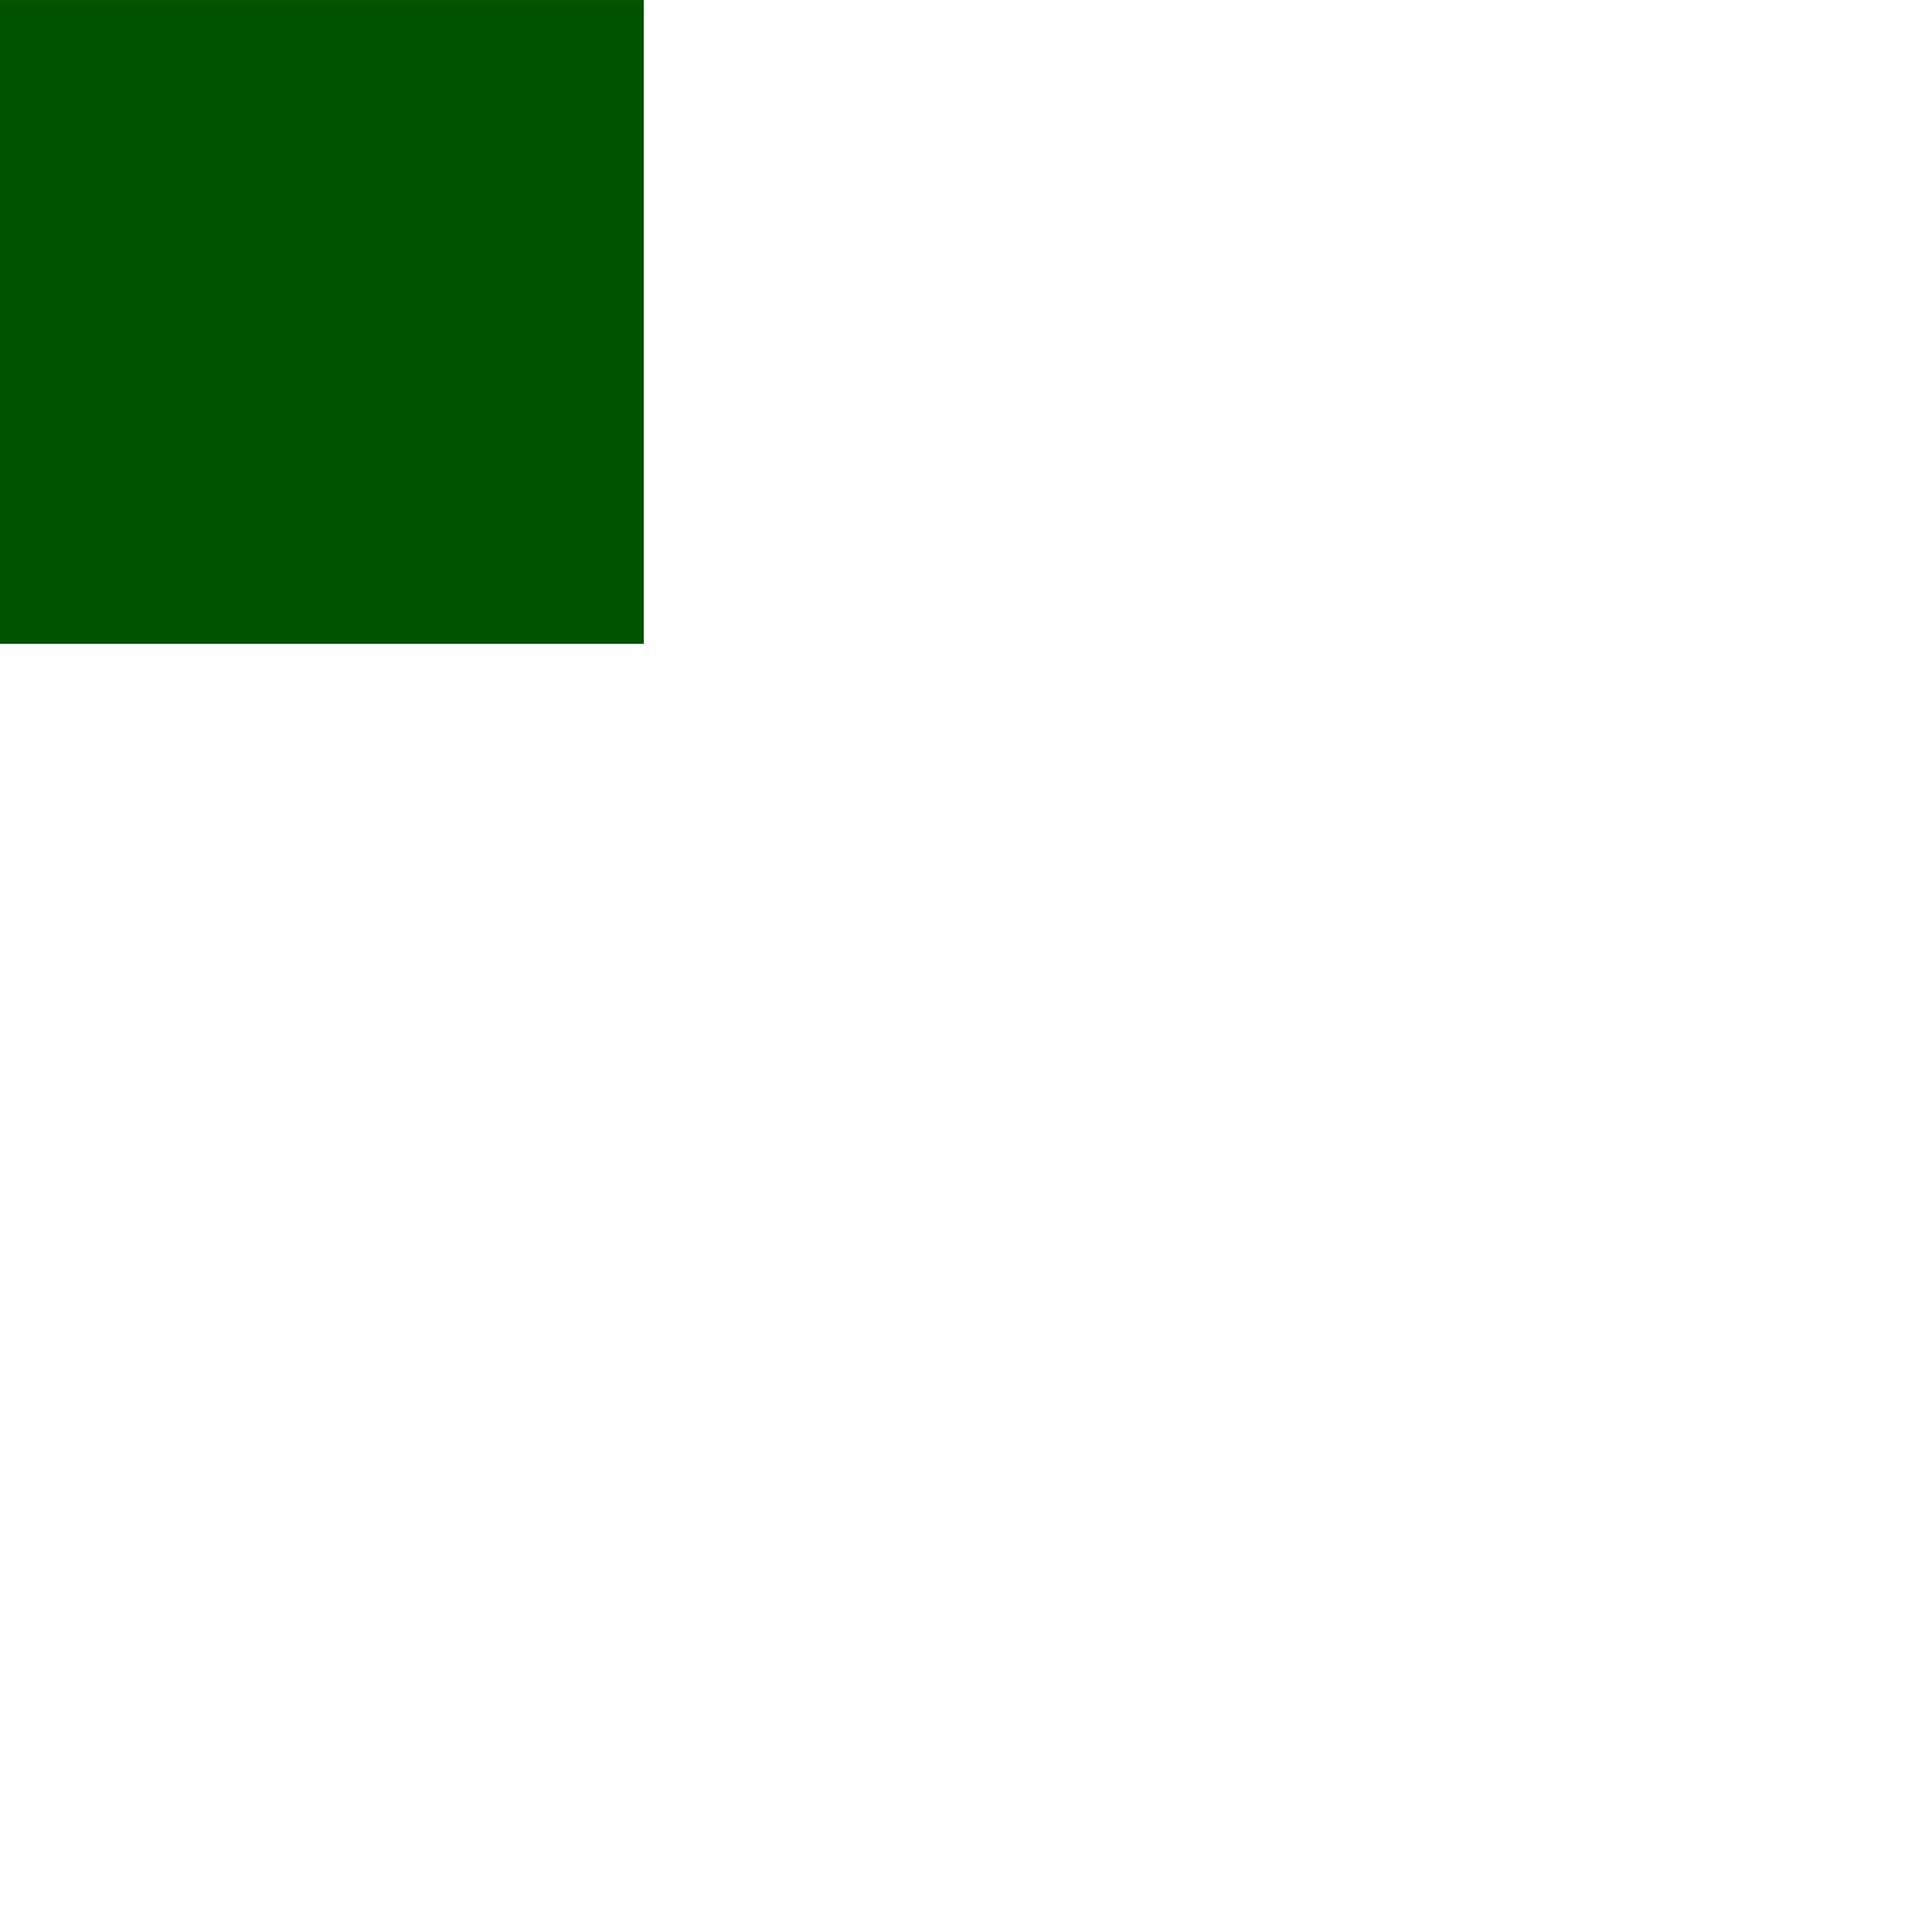
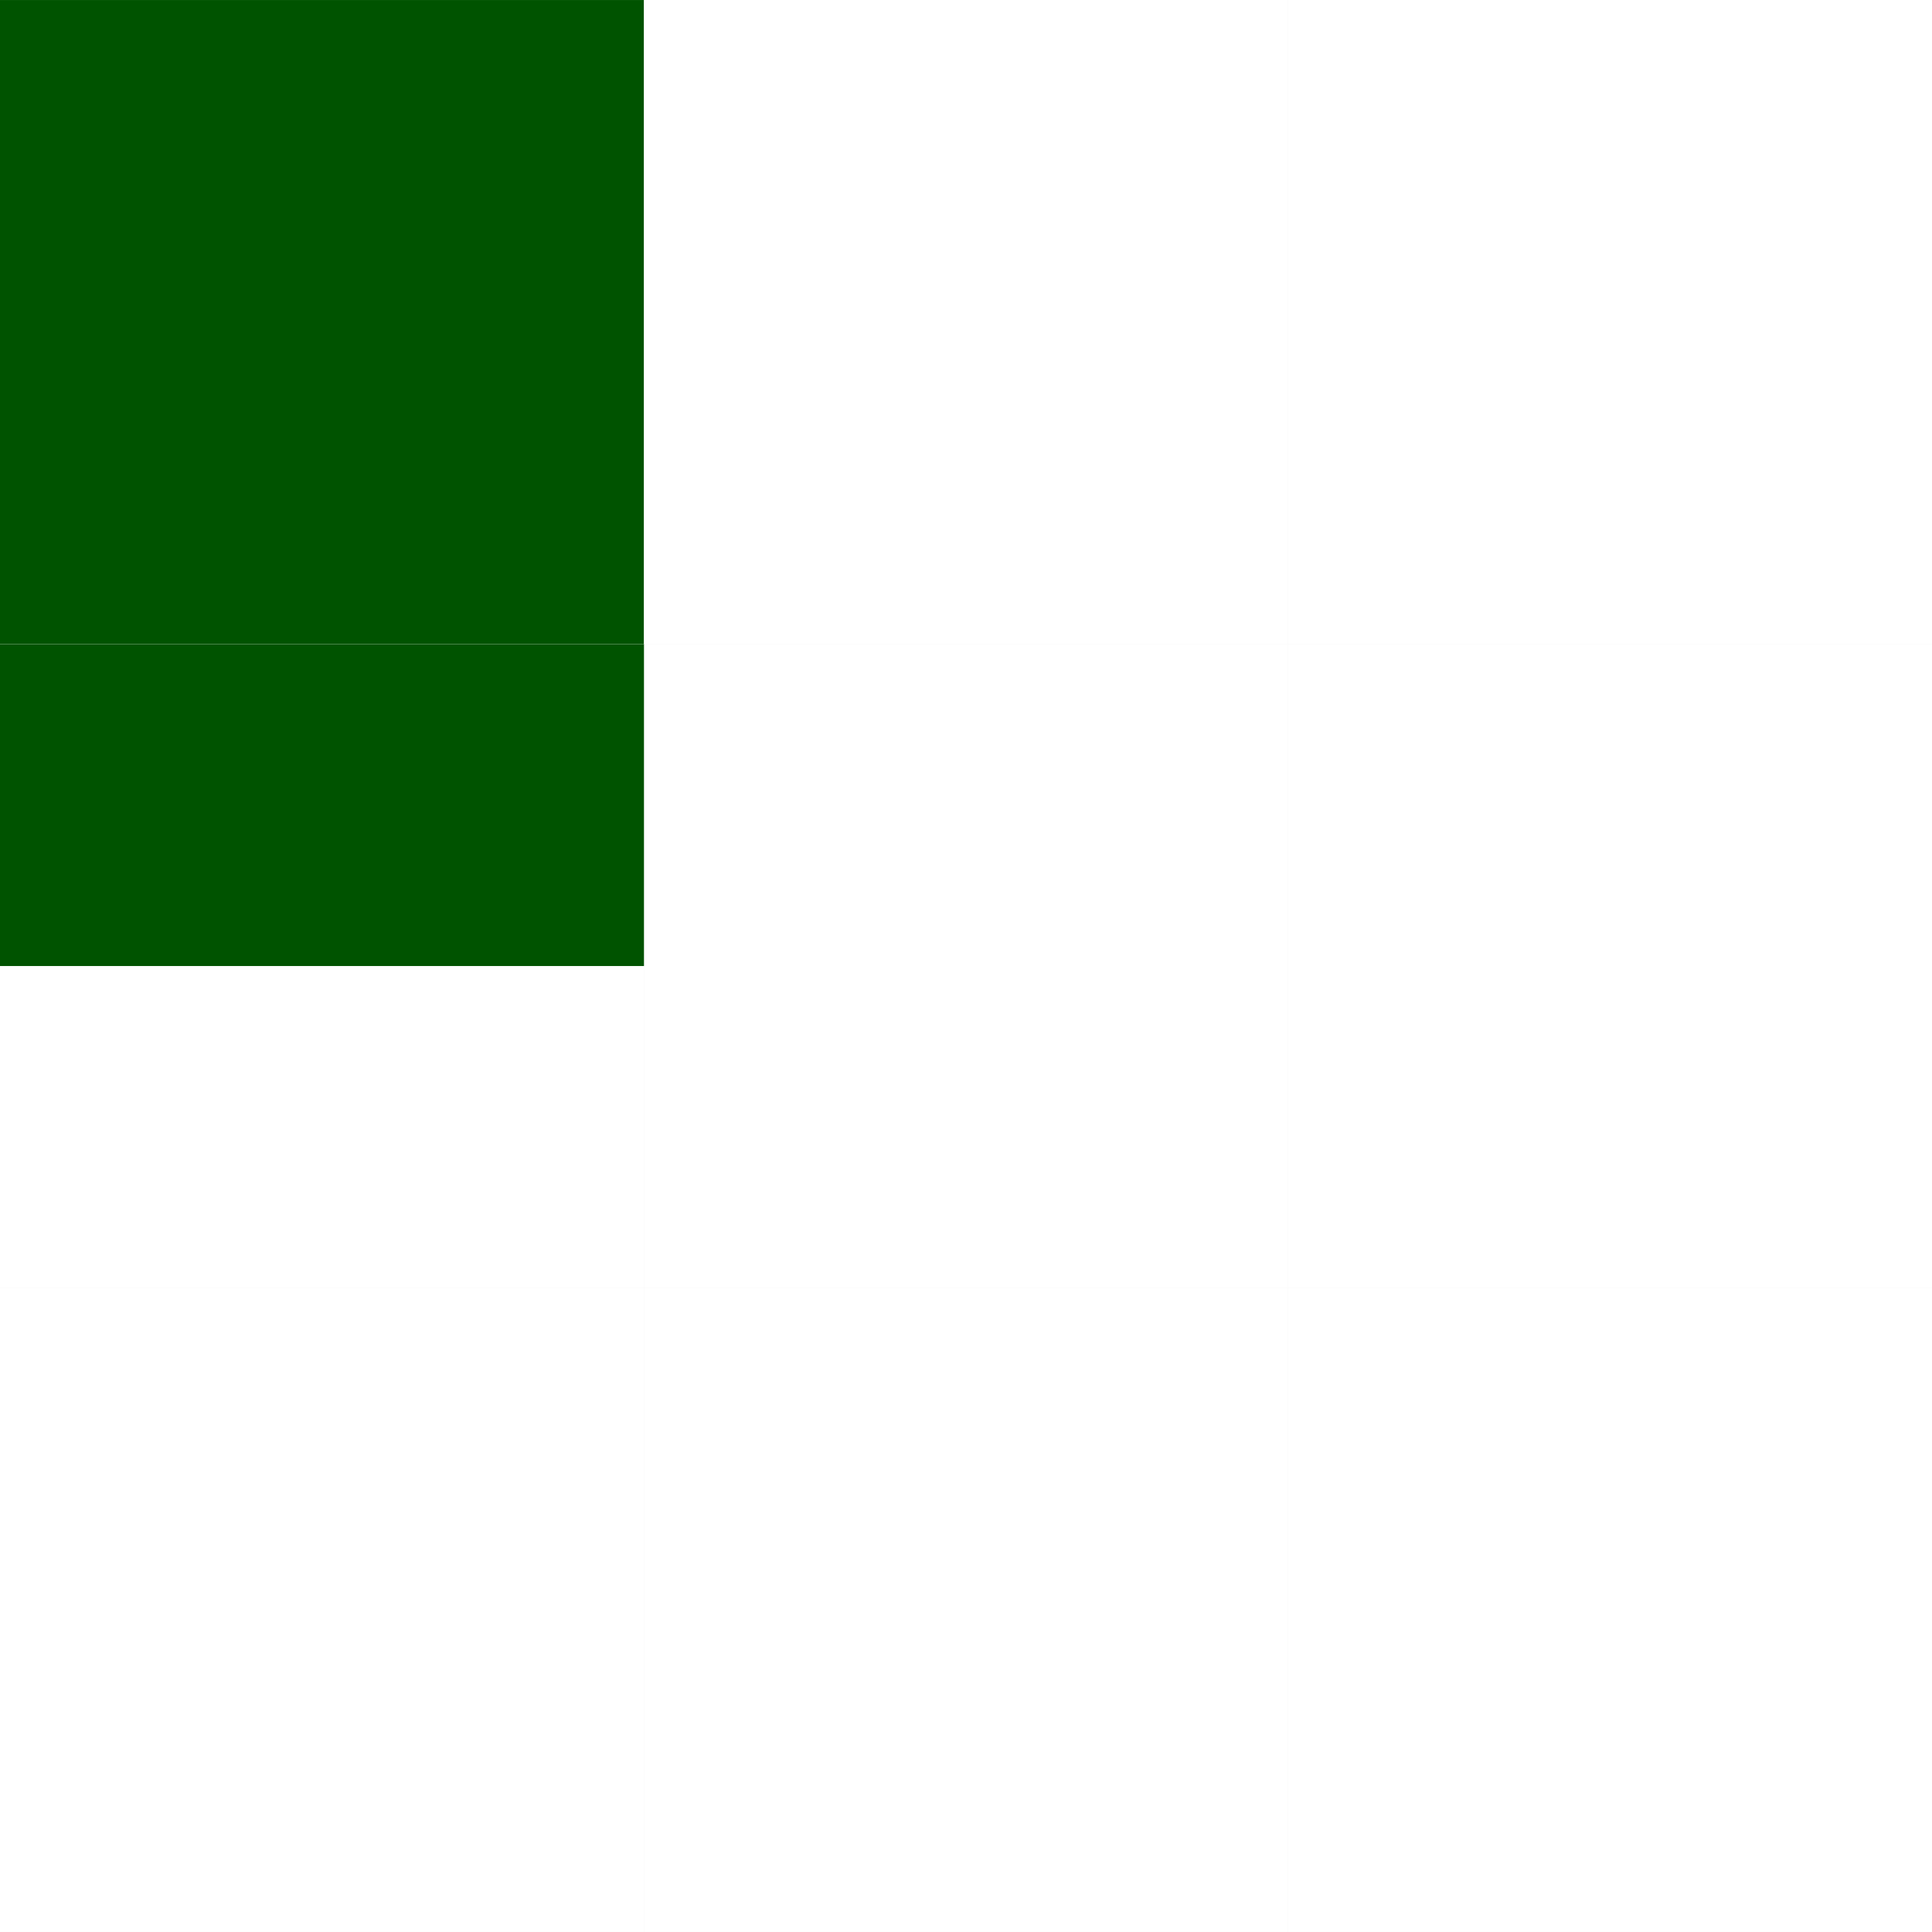
<svg xmlns="http://www.w3.org/2000/svg" width="31.75mm" height="31.75mm" viewBox="0 0 31.75 31.75" version="1.1" id="svg8">
  <defs id="defs2" />
  <g id="layer1" transform="translate(-6.17732,-196.4556)">
    <rect style="opacity:1;fill:#005300;fill-opacity:1;fill-rule:nonzero;stroke:none;stroke-width:0.124;stroke-linejoin:round;stroke-miterlimit:4;stroke-dasharray:none;stroke-opacity:0.708;paint-order:markers fill stroke" id="rect4485" width="10.583" height="10.583" x="6.177" y="196.456" />
    <rect style="opacity:1;fill:#ffffff;fill-opacity:1;fill-rule:nonzero;stroke:none;stroke-width:0.124;stroke-linejoin:round;stroke-miterlimit:4;stroke-dasharray:none;stroke-opacity:0.708;paint-order:markers fill stroke" id="rect4485-3" width="10.583" height="10.583" x="16.761" y="196.456" />
    <rect style="opacity:1;fill:#ffffff;fill-opacity:1;fill-rule:nonzero;stroke:none;stroke-width:0.124;stroke-linejoin:round;stroke-miterlimit:4;stroke-dasharray:none;stroke-opacity:0.708;paint-order:markers fill stroke" id="rect4485-3-1" width="10.583" height="10.583" x="6.177" y="207.039" />
    <rect style="opacity:1;fill:#ffffff;fill-opacity:1;fill-rule:nonzero;stroke:none;stroke-width:0.124;stroke-linejoin:round;stroke-miterlimit:4;stroke-dasharray:none;stroke-opacity:0.708;paint-order:markers fill stroke" id="rect4485-3-9" width="10.583" height="10.583" x="16.761" y="207.039" />
    <rect style="opacity:1;fill:#ffffff;fill-opacity:1;fill-rule:nonzero;stroke:none;stroke-width:0.124;stroke-linejoin:round;stroke-miterlimit:4;stroke-dasharray:none;stroke-opacity:0.708;paint-order:markers fill stroke" id="rect4485-3-4" width="10.583" height="10.583" x="27.344" y="196.456" />
    <rect style="opacity:1;fill:#ffffff;fill-opacity:1;fill-rule:nonzero;stroke:none;stroke-width:0.124;stroke-linejoin:round;stroke-miterlimit:4;stroke-dasharray:none;stroke-opacity:0.708;paint-order:markers fill stroke" id="rect4485-3-5" width="10.583" height="10.583" x="27.344" y="207.039" />
    <rect style="opacity:1;fill:#ffffff;fill-opacity:1;fill-rule:nonzero;stroke:none;stroke-width:0.124;stroke-linejoin:round;stroke-miterlimit:4;stroke-dasharray:none;stroke-opacity:0.708;paint-order:markers fill stroke" id="rect4485-3-6" width="10.583" height="10.583" x="27.344" y="217.622" />
    <rect style="opacity:1;fill:#ffffff;fill-opacity:1;fill-rule:nonzero;stroke:none;stroke-width:0.124;stroke-linejoin:round;stroke-miterlimit:4;stroke-dasharray:none;stroke-opacity:0.708;paint-order:markers fill stroke" id="rect4485-3-18" width="10.583" height="10.583" x="16.761" y="217.622" />
    <rect style="opacity:1;fill:#ffffff;fill-opacity:1;fill-rule:nonzero;stroke:none;stroke-width:0.124;stroke-linejoin:round;stroke-miterlimit:4;stroke-dasharray:none;stroke-opacity:0.708;paint-order:markers fill stroke" id="rect4485-3-94" width="10.583" height="10.583" x="6.177" y="217.622" />
+     <rect style="opacity:1;fill:#005300;fill-opacity:1;fill-rule:nonzero;stroke:none;stroke-width:0.087;stroke-linejoin:round;stroke-miterlimit:4;stroke-dasharray:none;stroke-opacity:0.708;paint-order:markers fill stroke" id="rect4485-37" width="10.583" height="5.292" x="6.177" y="207.039" />
  </g>
</svg>
